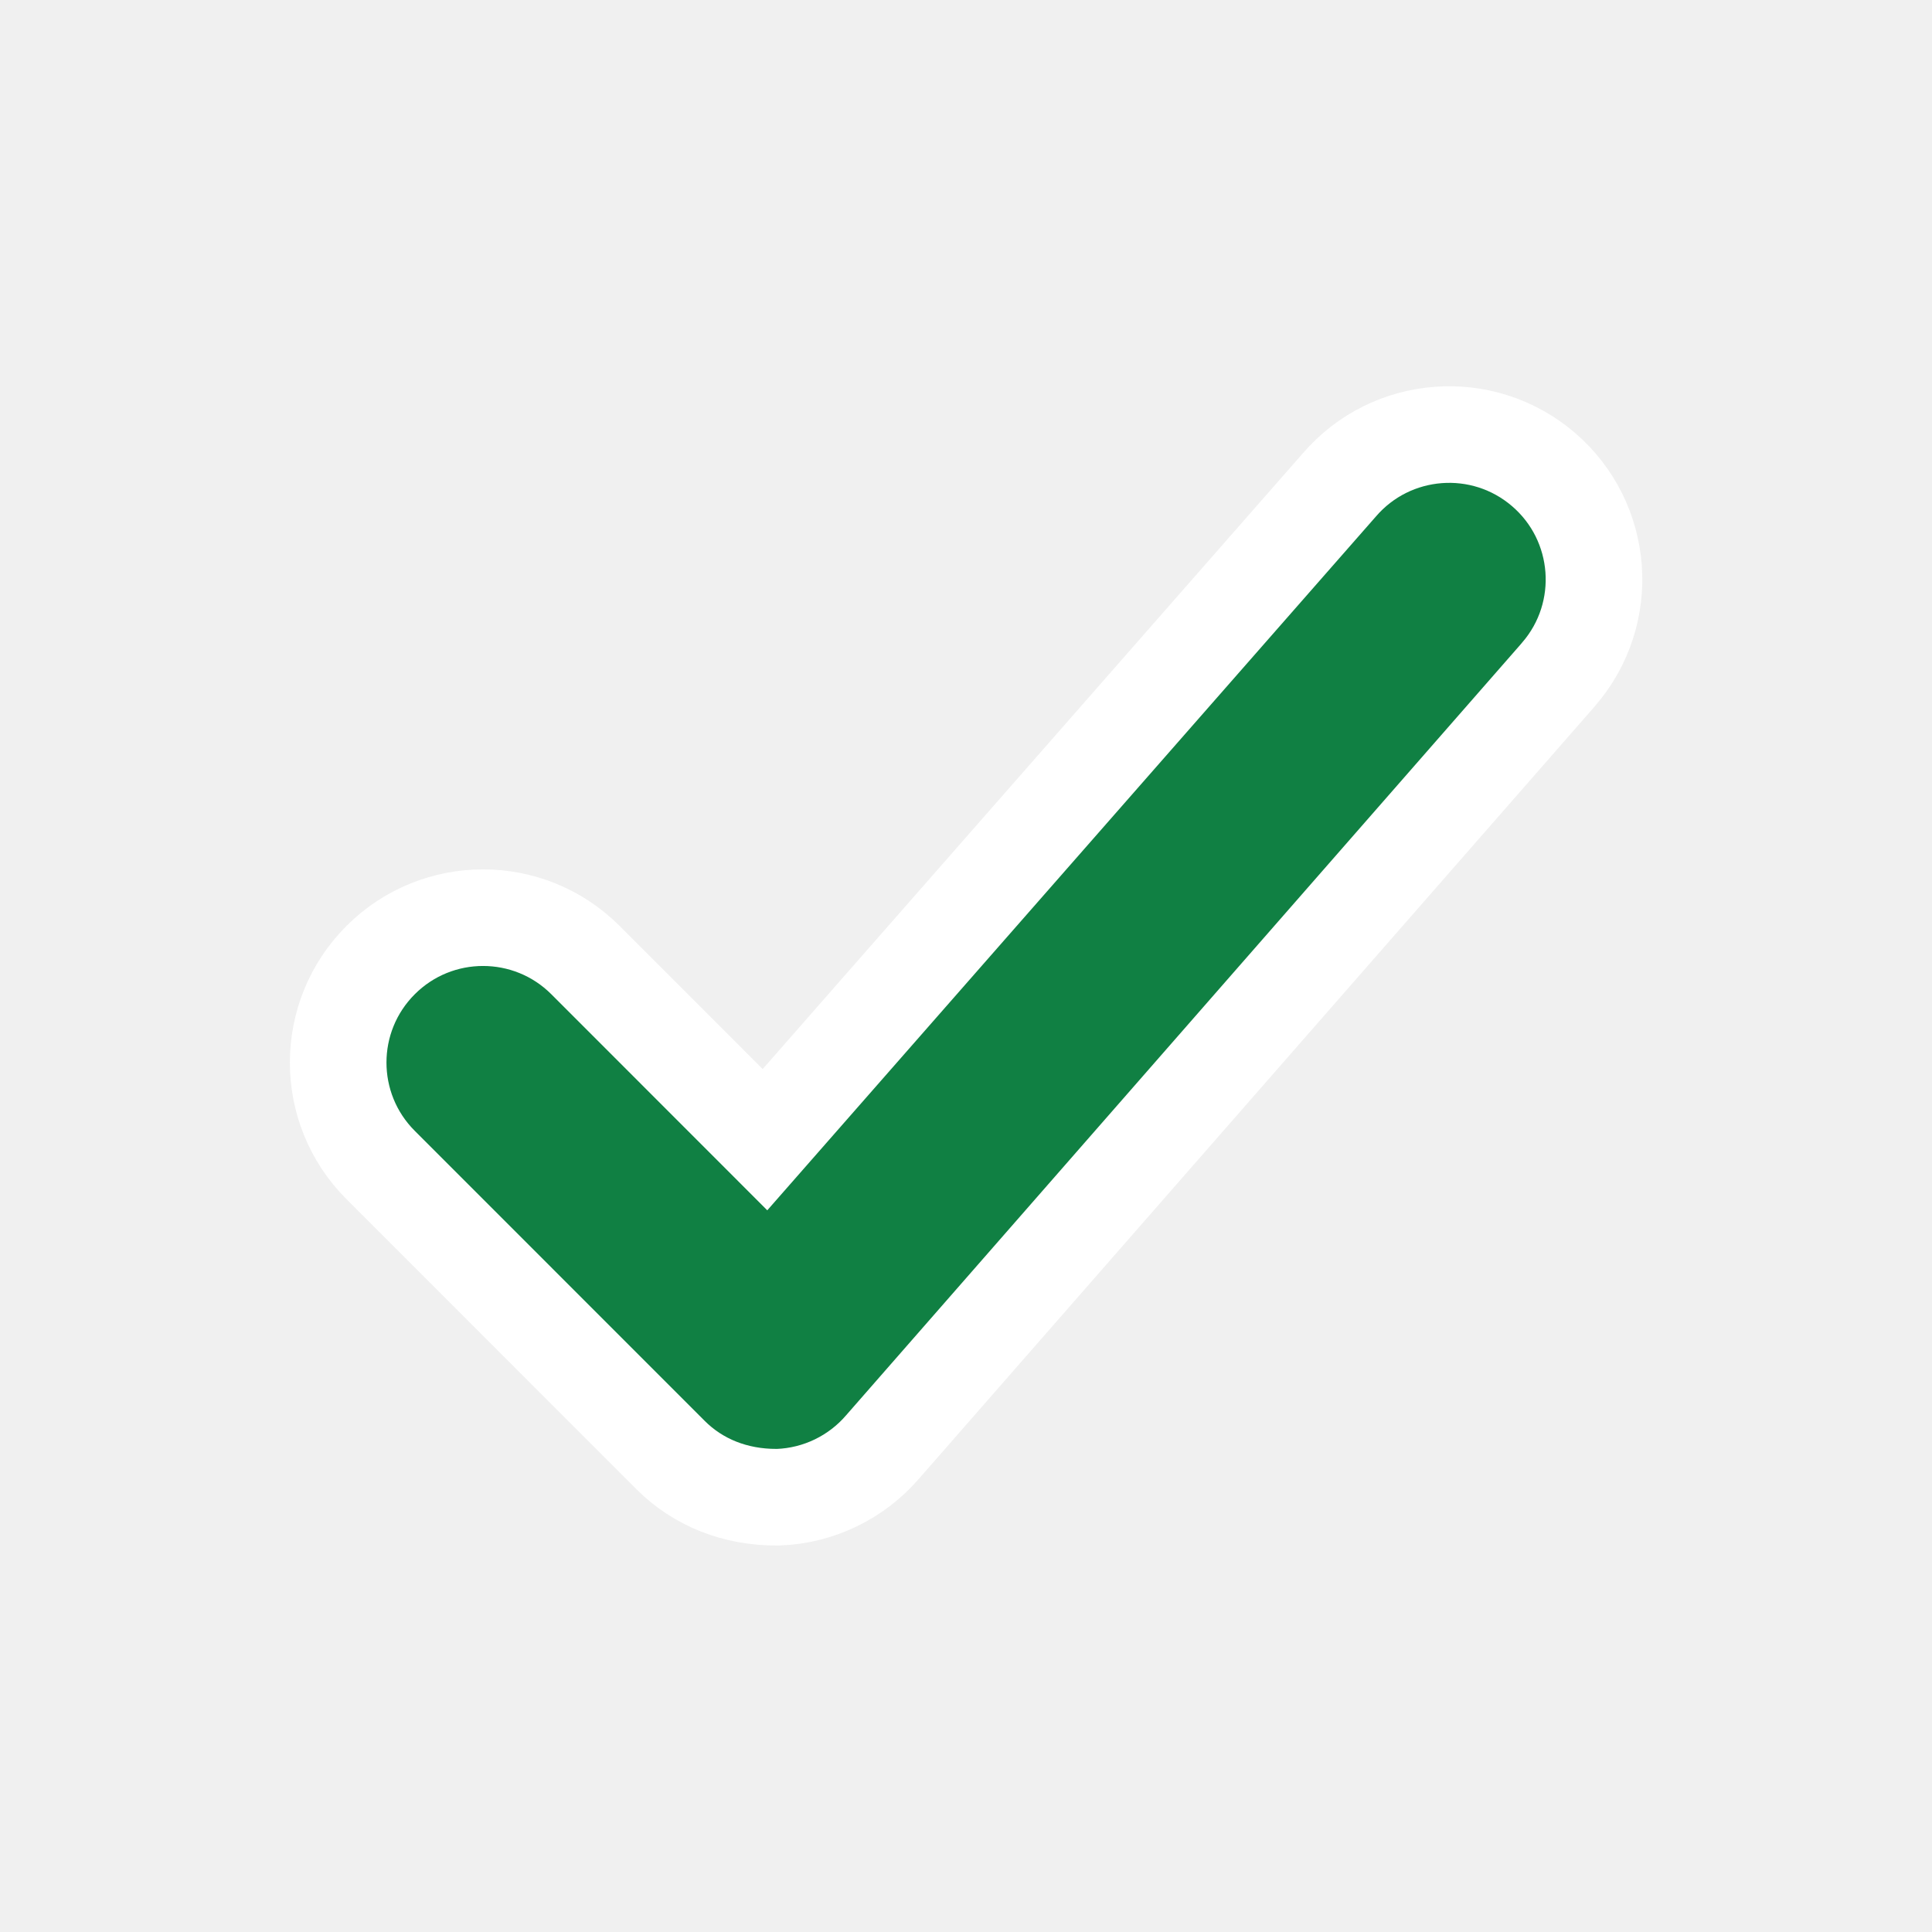
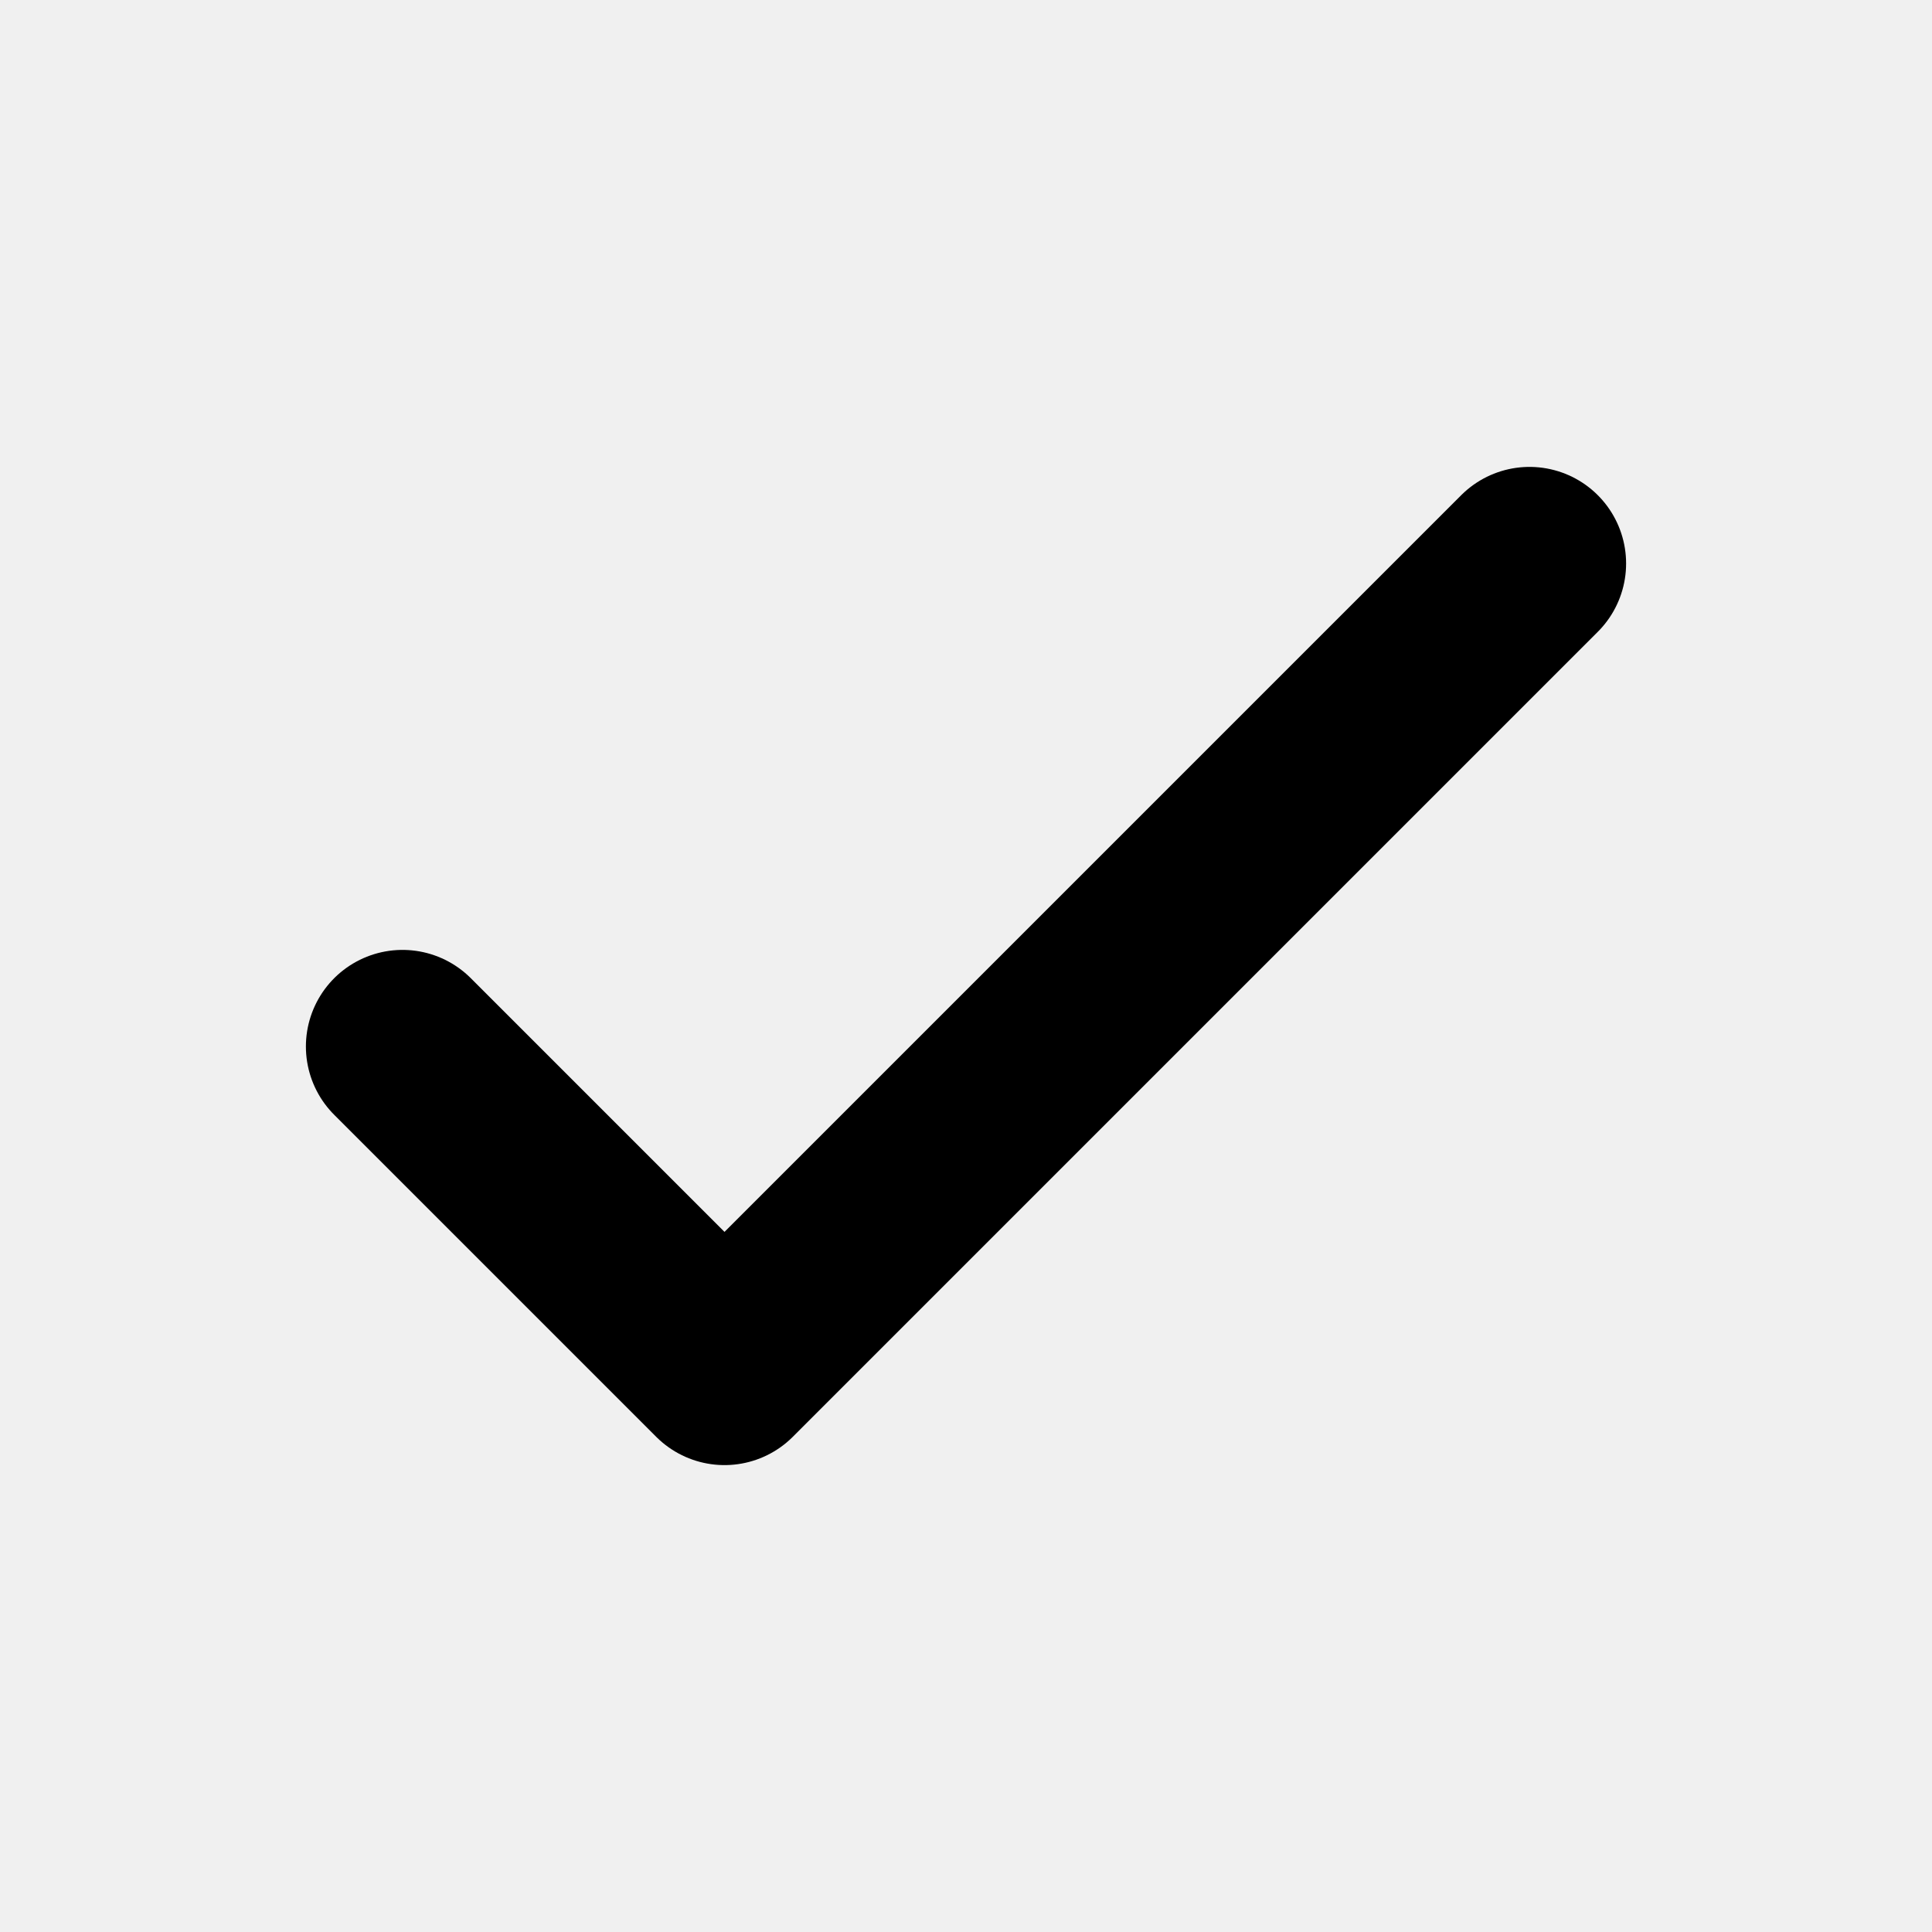
- <svg xmlns="http://www.w3.org/2000/svg" fill="none" class="icon icon-tick" viewBox="0 0 20 20">
-   <path fill="#108043" stroke="#fff" d="m16.136 6.979.003-.004a1.499 1.499 0 0 0-2.275-1.954l-5.945 6.777-1.858-1.859A1.499 1.499 0 1 0 3.94 12.06l2.999 3c.289.29.675.44 1.1.439h.019a1.5 1.5 0 0 0 1.08-.522z" />
+ <svg xmlns="http://www.w3.org/2000/svg" viewBox="0 0 24 24" fill="none" stroke="currentColor" stroke-width="2.4" stroke-linecap="round" stroke-linejoin="round" aria-hidden="true">
+   <path d="m5 13 4 4L19 7" />
</svg>
